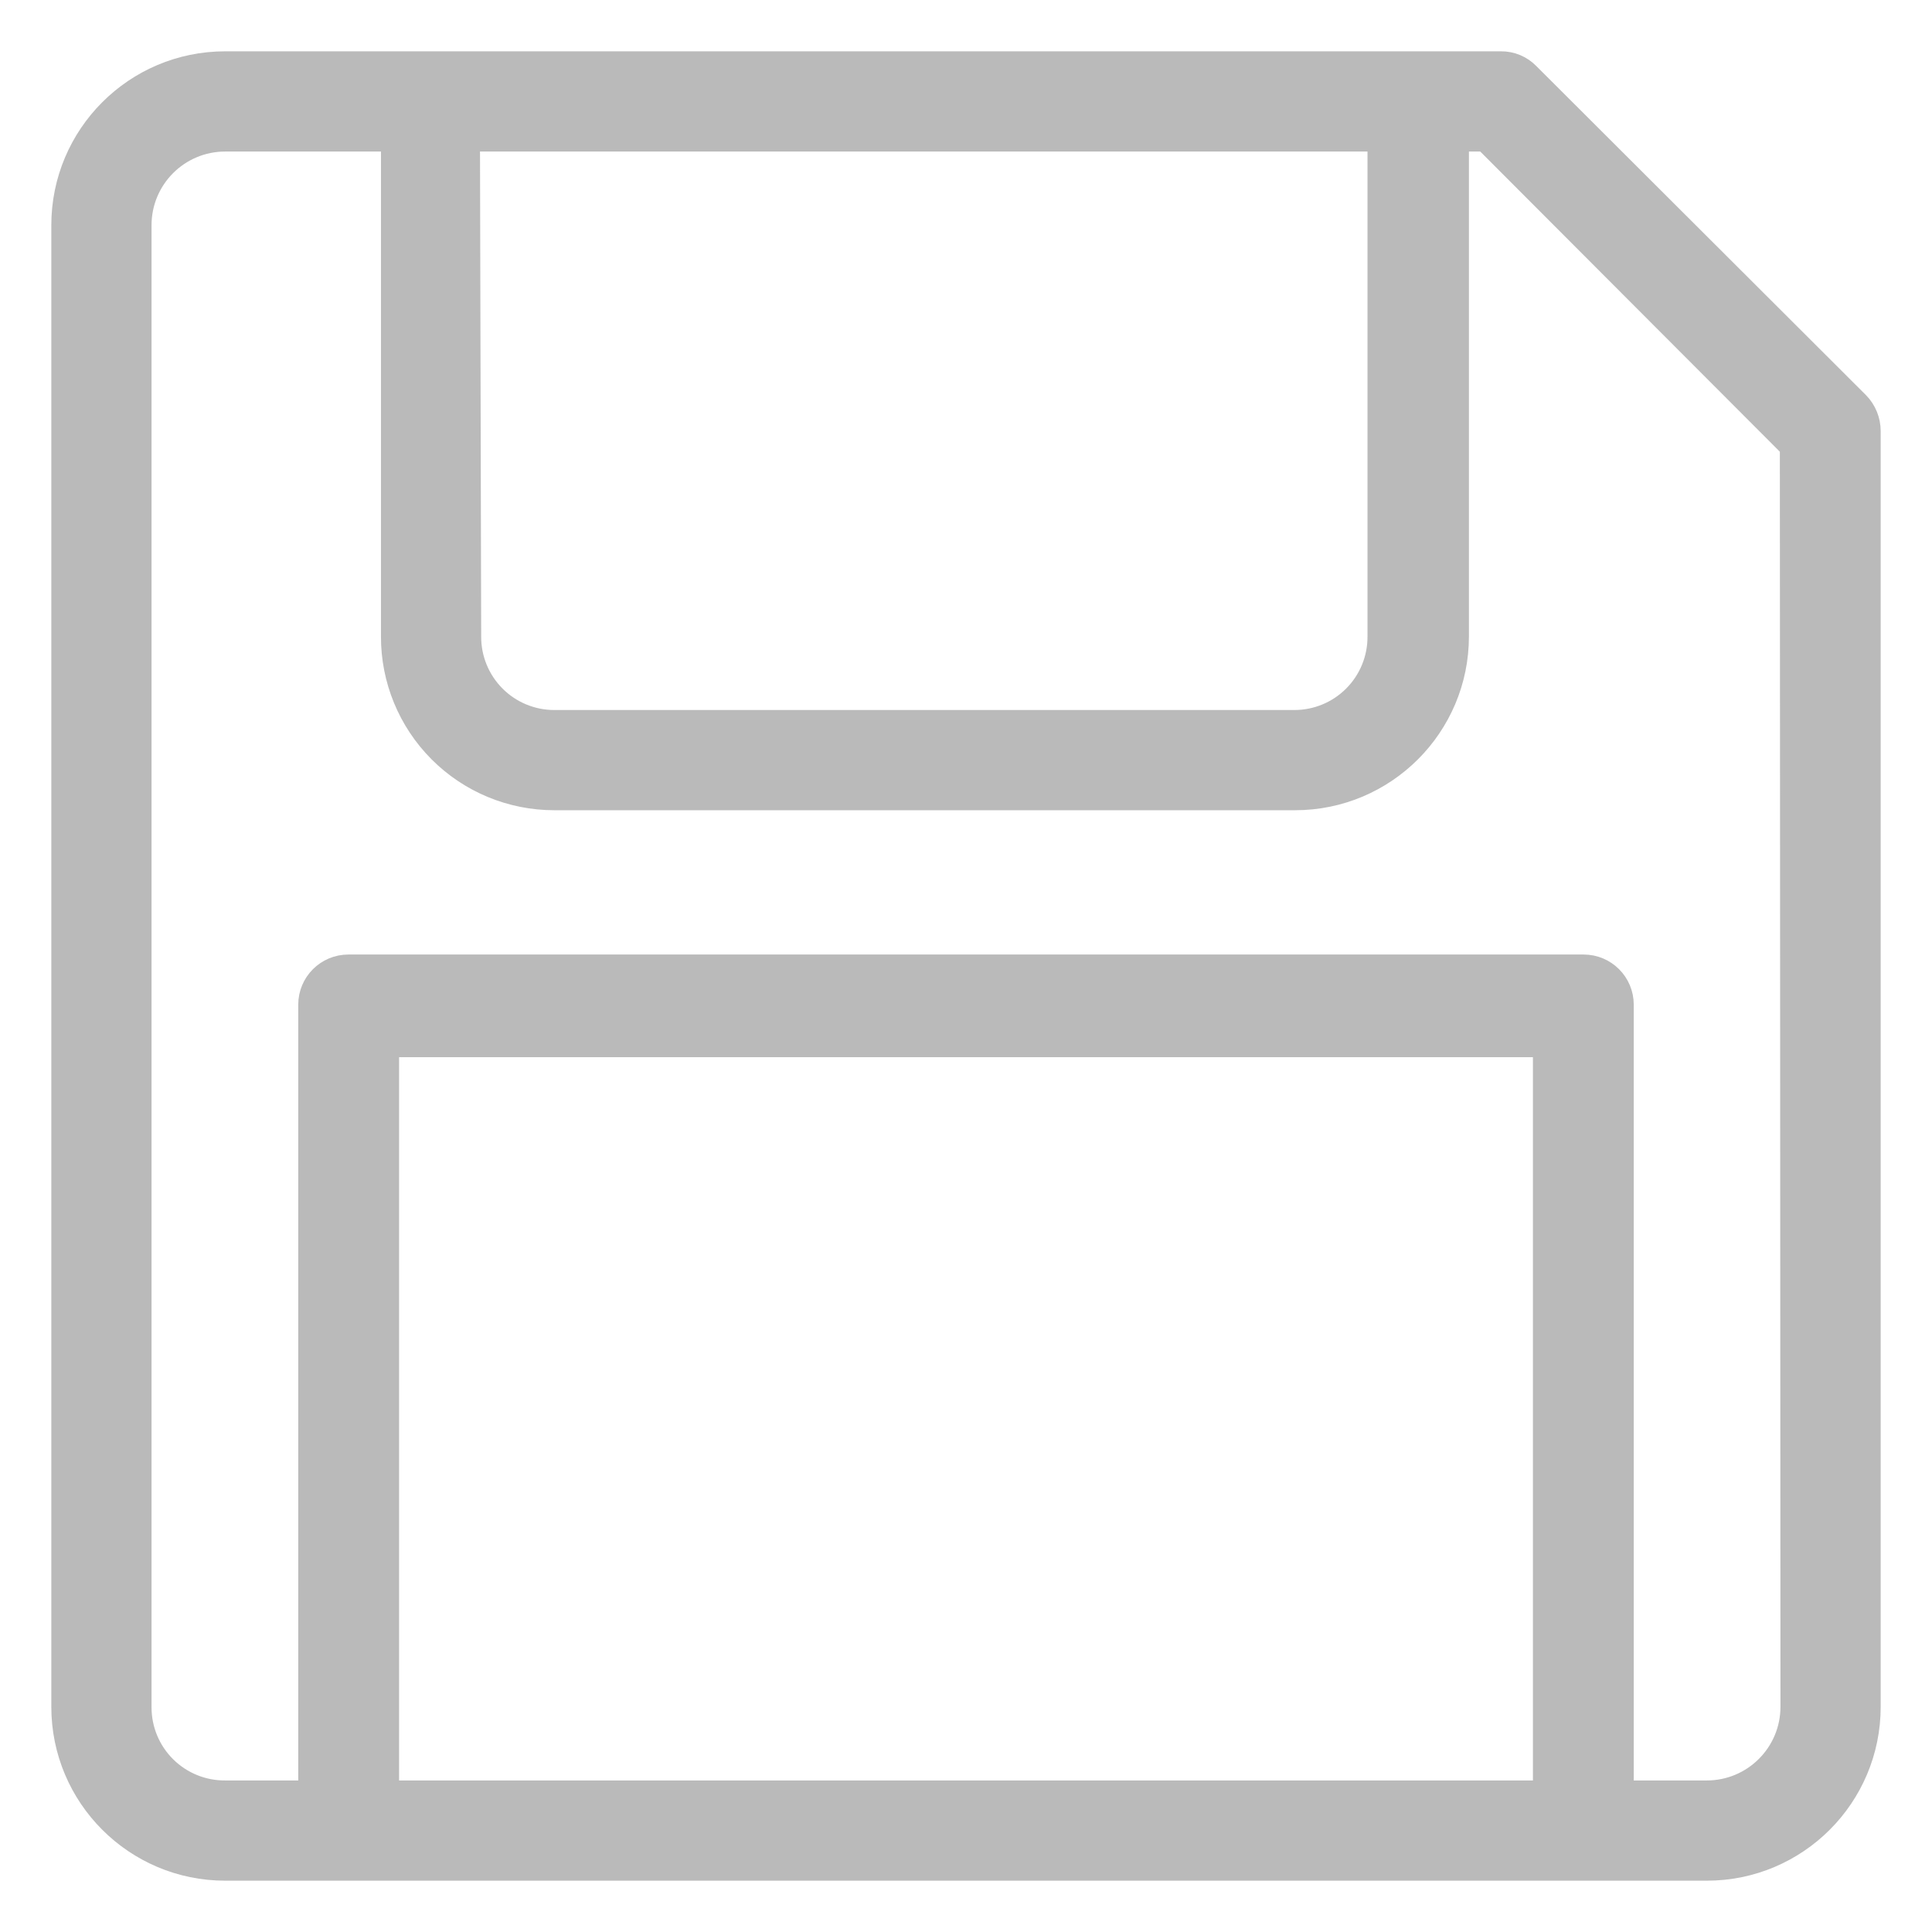
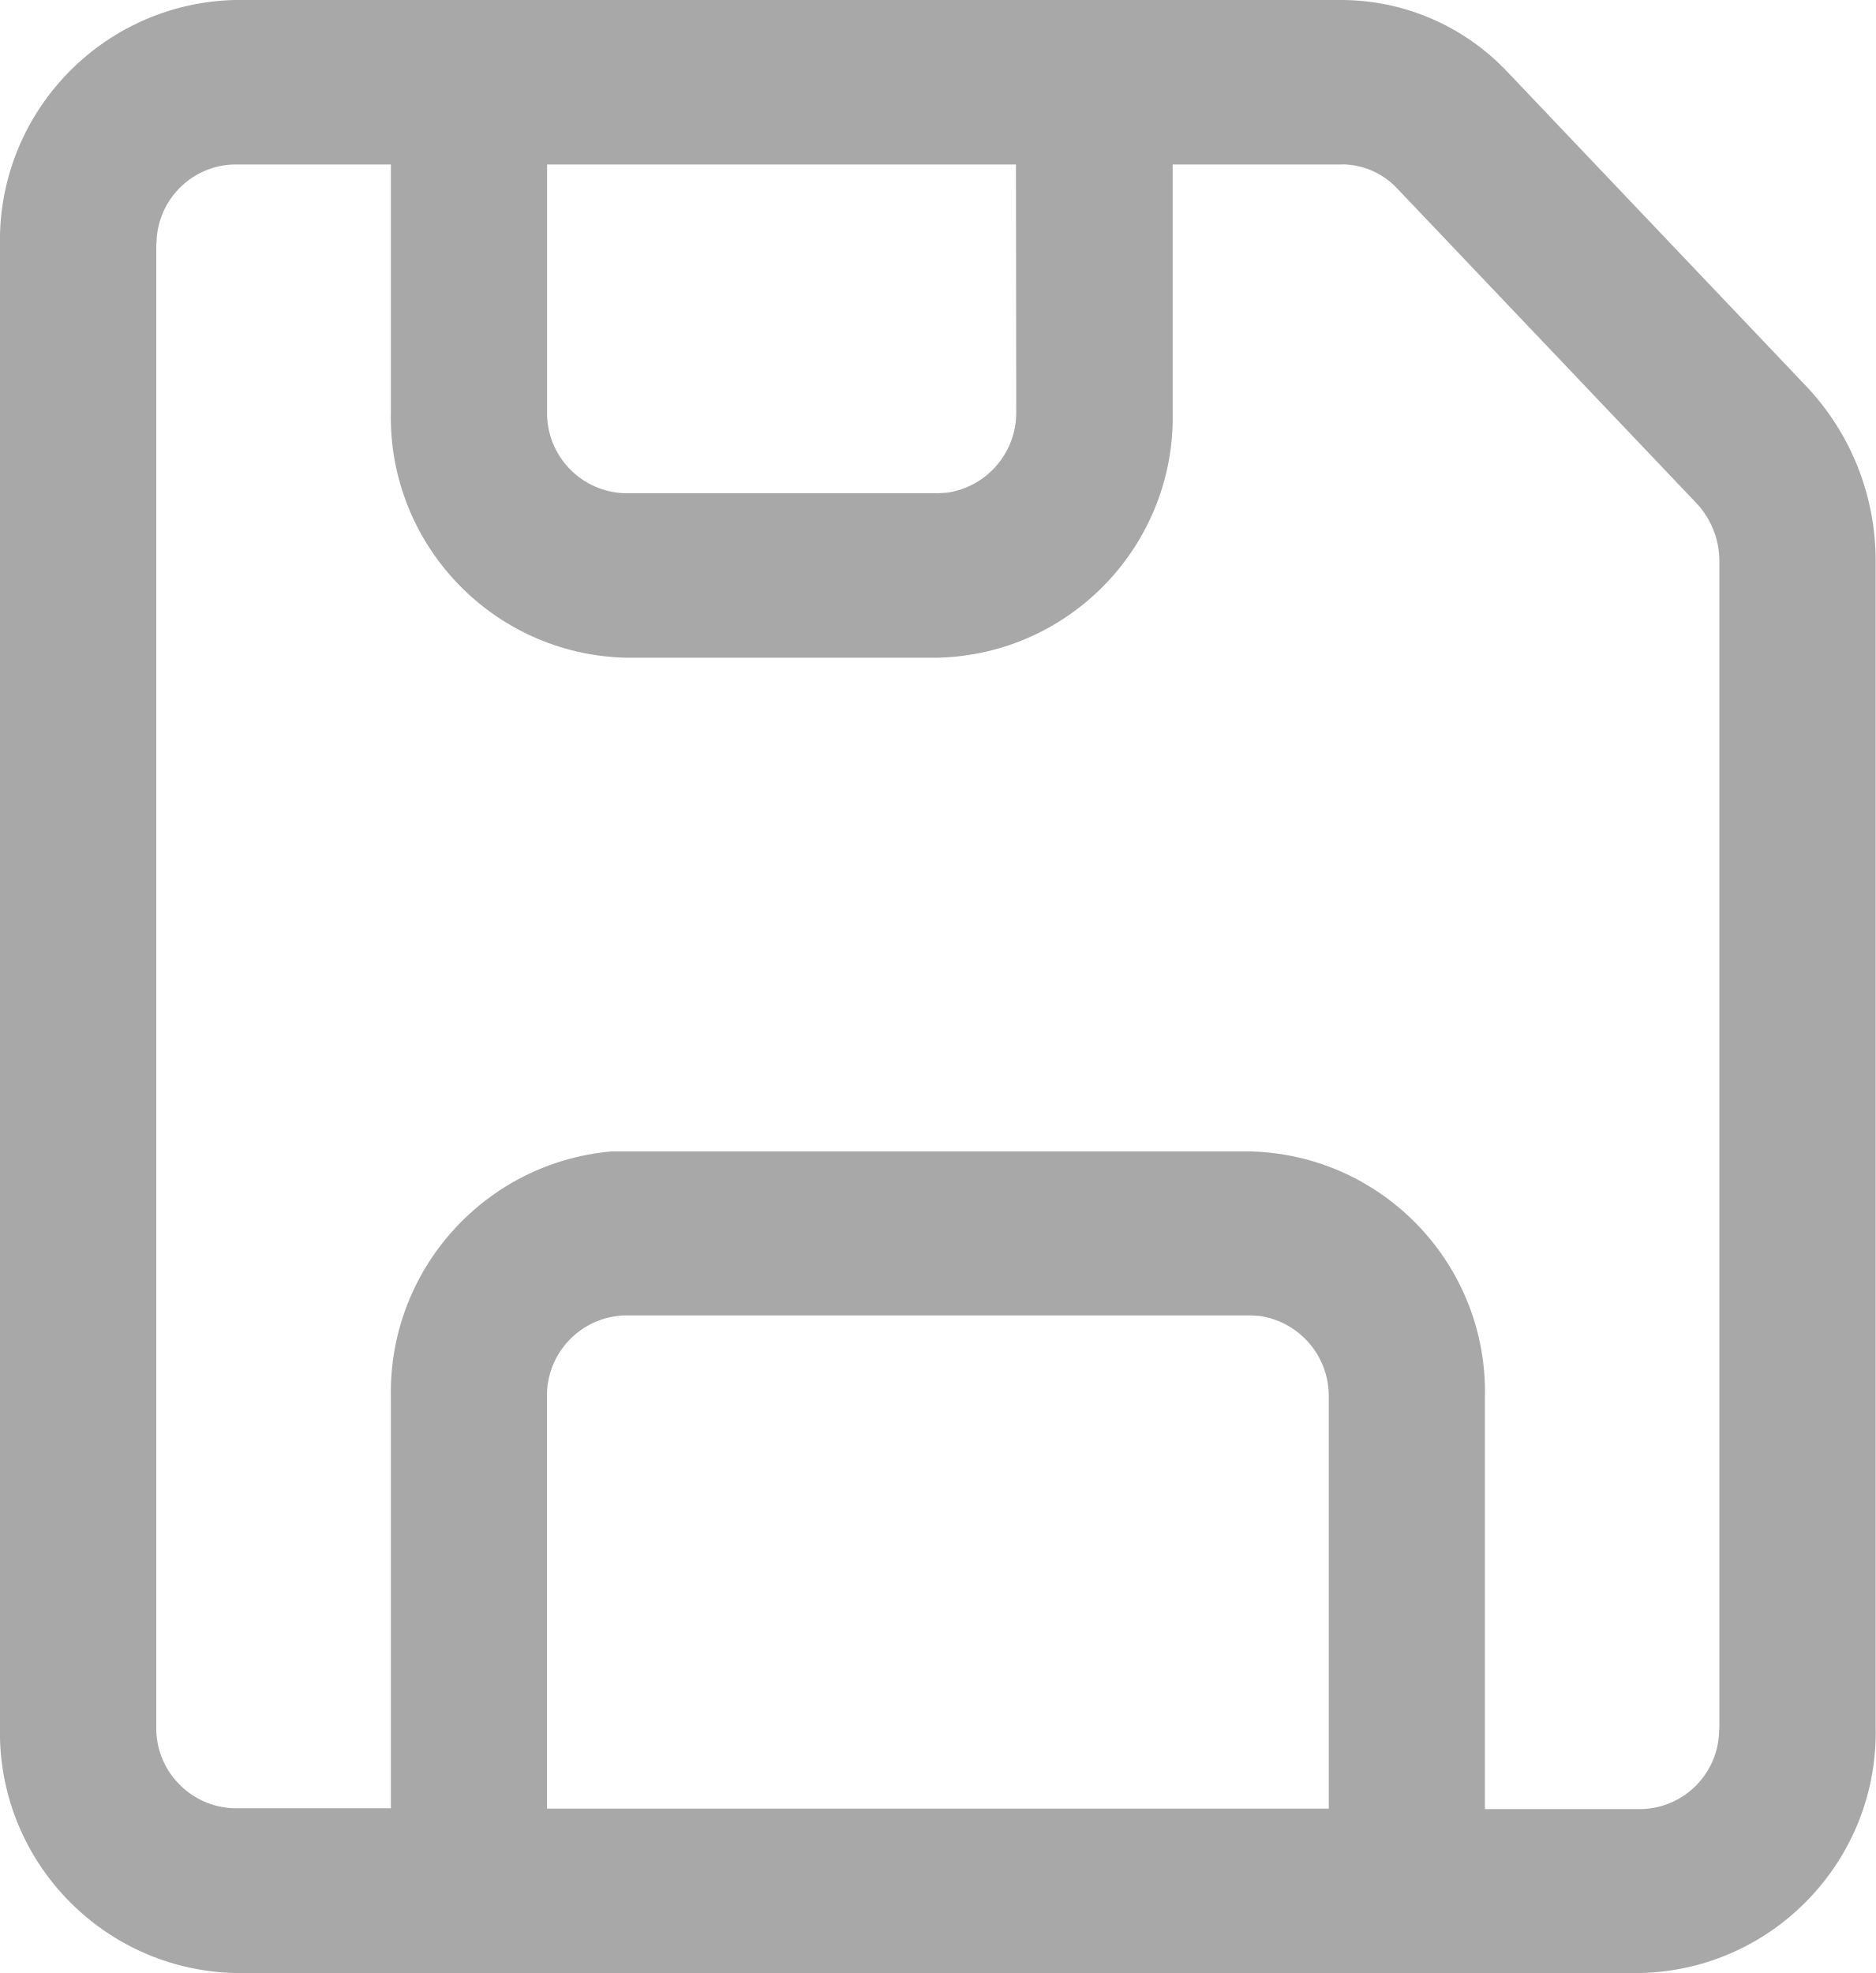
- <svg xmlns="http://www.w3.org/2000/svg" id="Layer_1" data-name="Layer 1" viewBox="0 0 32 32">
-   <defs>
-     <style>.cls-1{fill:#bababa;stroke:#bababa;stroke-width:0.3px;}</style>
-   </defs>
-   <g id="save">
-     <g id="Group_2079" data-name="Group 2079">
-       <path id="Path_556" data-name="Path 556" class="cls-1" d="M30.8,6.65,25.34,1.2a.66.66,0,0,0-.48-.2H3.73A2.73,2.73,0,0,0,1,3.73V28.27A2.73,2.73,0,0,0,3.73,31H28.27A2.73,2.73,0,0,0,31,28.27V7.14A.7.7,0,0,0,30.8,6.65Zm-23-4.29h15v8.18a1.36,1.36,0,0,1-1.36,1.37H9.18a1.36,1.36,0,0,1-1.36-1.37ZM25.54,29.64H6.46V17.36H25.54Zm4.1-1.37a1.37,1.37,0,0,1-1.37,1.37H26.91v-13a.68.68,0,0,0-.68-.68H5.77a.68.68,0,0,0-.68.68h0v13H3.73a1.36,1.36,0,0,1-1.37-1.36V3.73A1.37,1.37,0,0,1,3.73,2.36H6.46v8.18a2.72,2.72,0,0,0,2.72,2.73H21.45a2.73,2.73,0,0,0,2.73-2.73V2.36h.4l5.05,5.06Z" />
-     </g>
+ <svg xmlns="http://www.w3.org/2000/svg" width="20.152" height="21.2" viewBox="0 0 20.152 21.2">
+   <g id="Save" transform="translate(-15 -16)">
+     <path id="Path_807" data-name="Path 807" d="M18.419,4a2.458,2.458,0,0,1,1.781.776h0l3.215,3.382a2.722,2.722,0,0,1,.738,1.874h0V22.55a2.587,2.587,0,0,1-2.519,2.65H6.519A2.587,2.587,0,0,1,4,22.55H4V6.65A2.587,2.587,0,0,1,6.519,4h11.9Zm0,1.767H16.6v2.65a2.587,2.587,0,0,1-2.519,2.65H10.717A2.587,2.587,0,0,1,8.2,8.417V5.767H6.519a.856.856,0,0,0-.834.78l-.006.1v15.9a.862.862,0,0,0,.84.883H8.2V19.017a2.6,2.6,0,0,1,2.371-2.645l.148,0h6.717a2.587,2.587,0,0,1,2.519,2.65h0v4.417h1.679a.856.856,0,0,0,.834-.78l.006-.1V10.032a.907.907,0,0,0-.246-.625h0L19.012,6.025a.819.819,0,0,0-.594-.259Zm-.984,12.367H10.717a.862.862,0,0,0-.84.883h0v4.417h8.4V19.017a.869.869,0,0,0-.742-.877h0ZM14.916,5.767H9.878v2.65a.862.862,0,0,0,.84.883h3.359l.1-.006a.869.869,0,0,0,.742-.877Z" transform="translate(11 12)" fill="#a8a8a8" />
  </g>
</svg>
